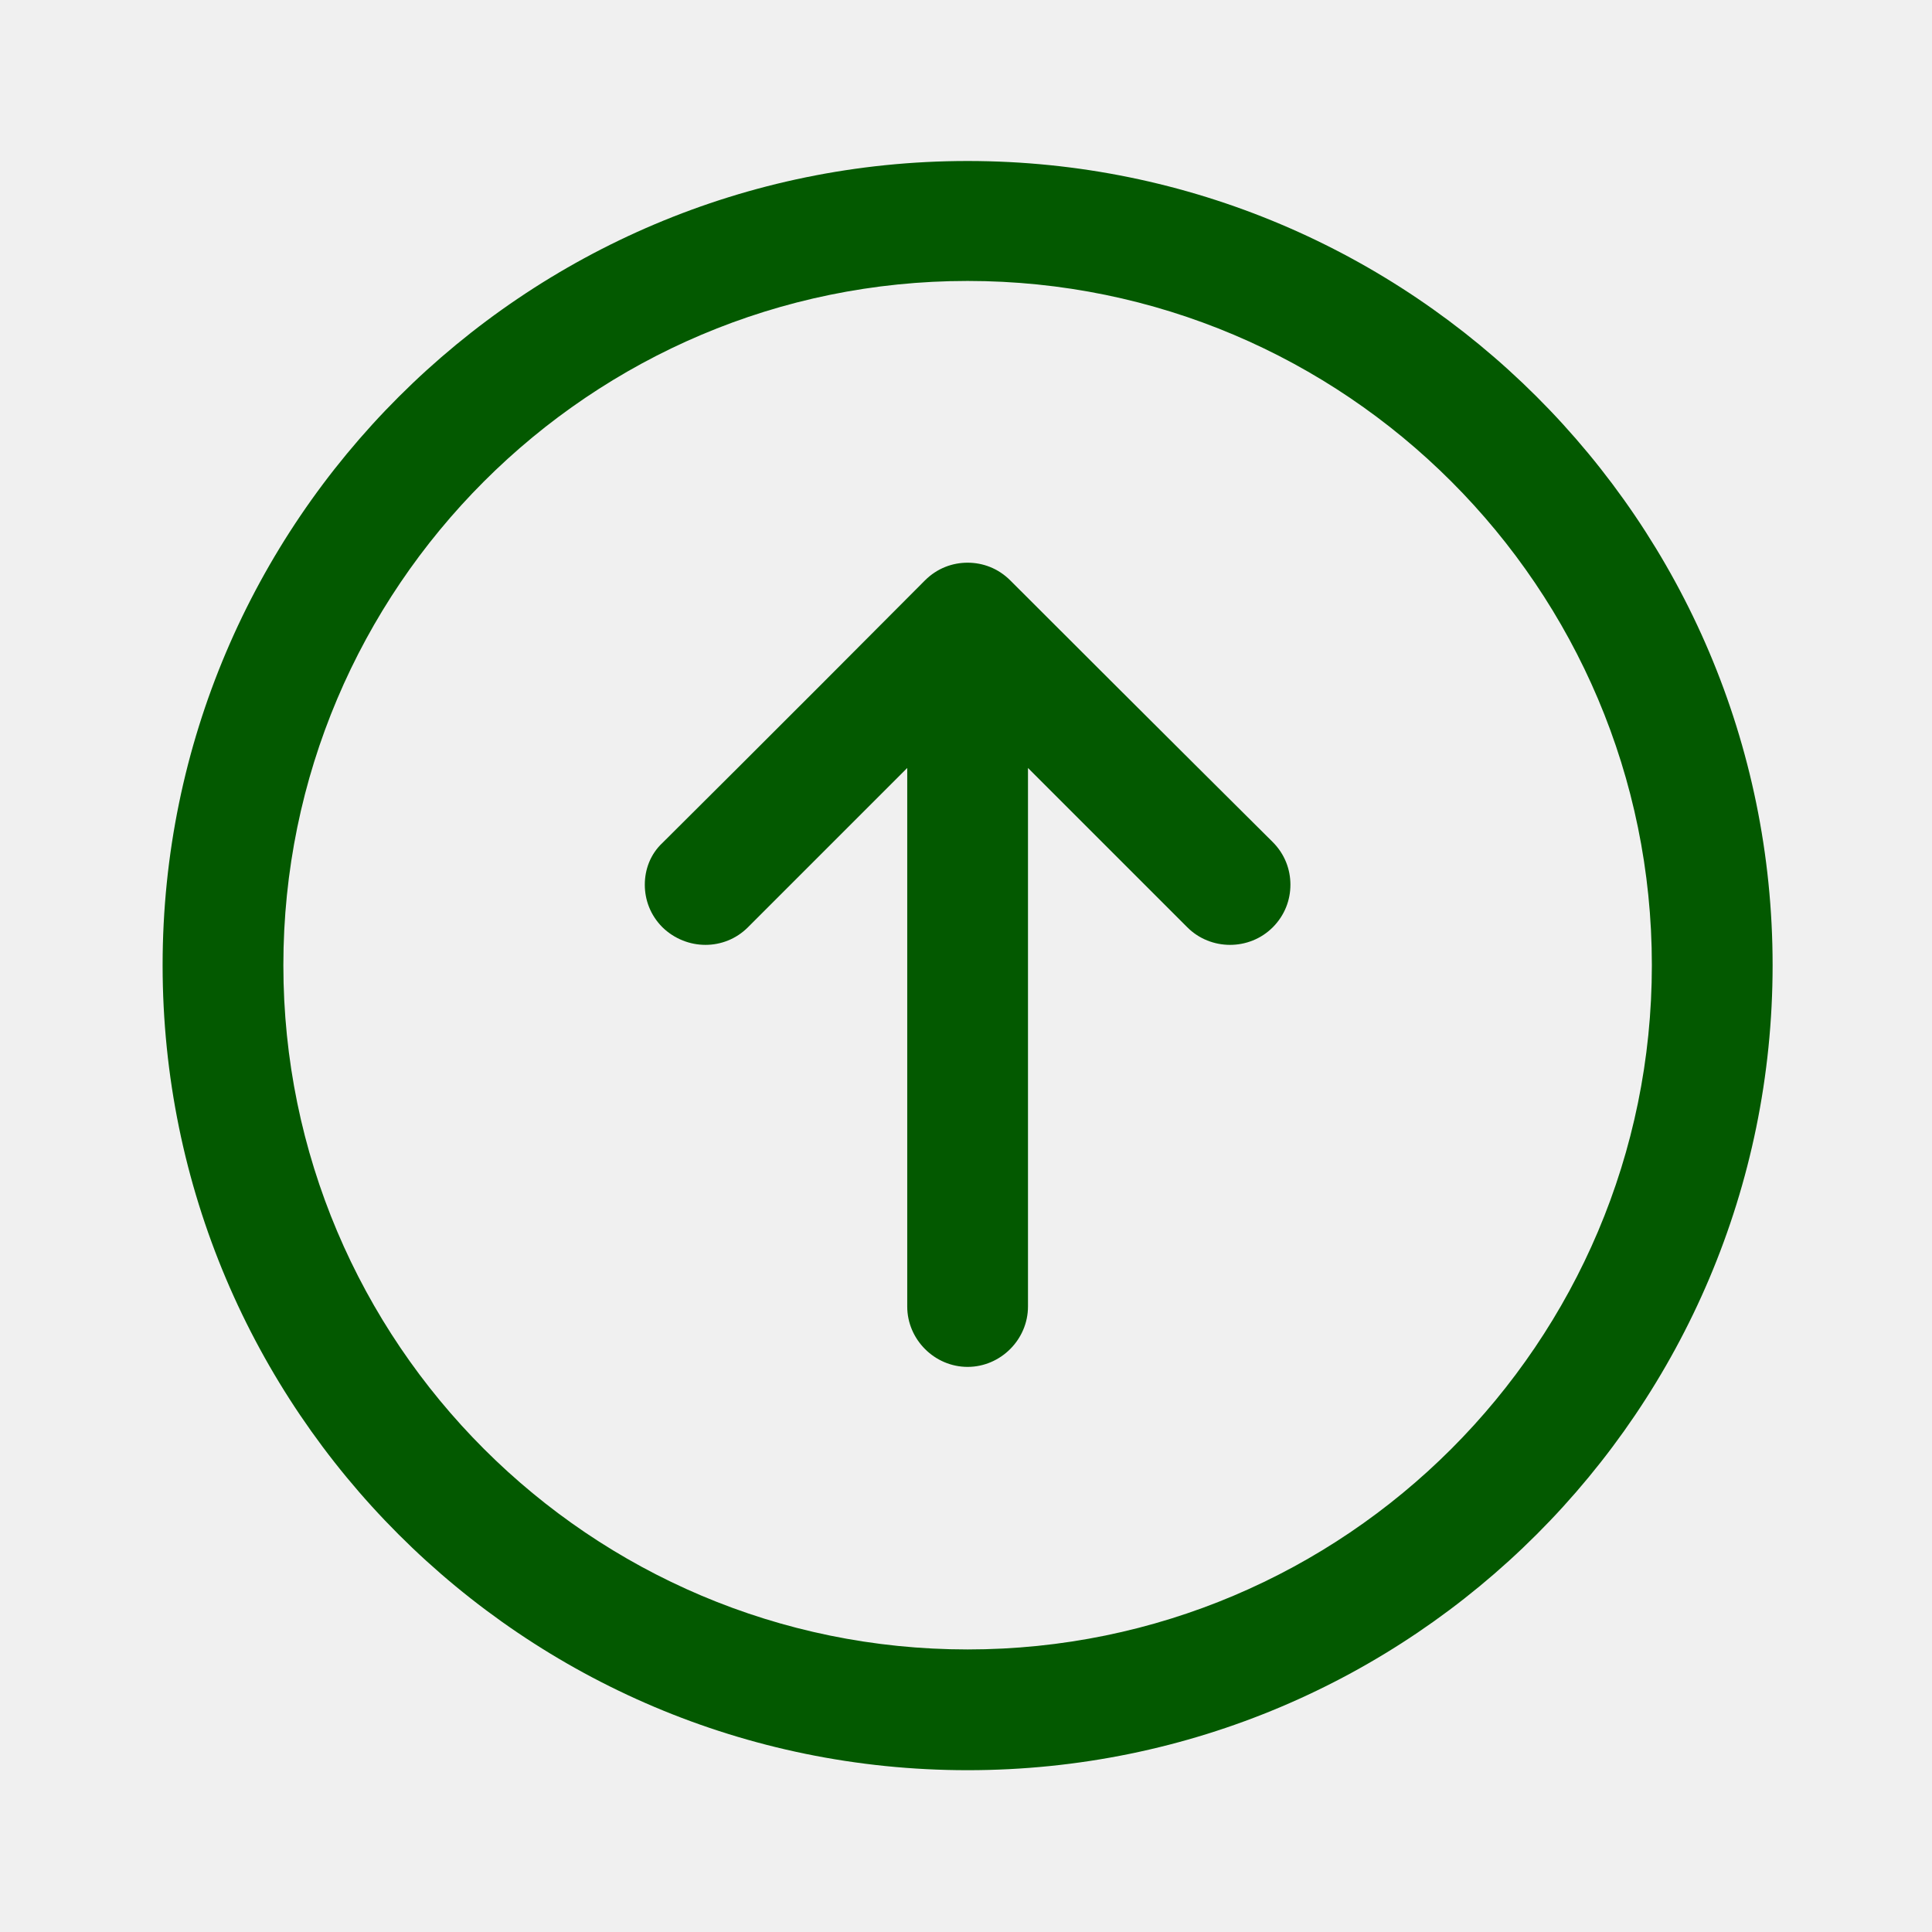
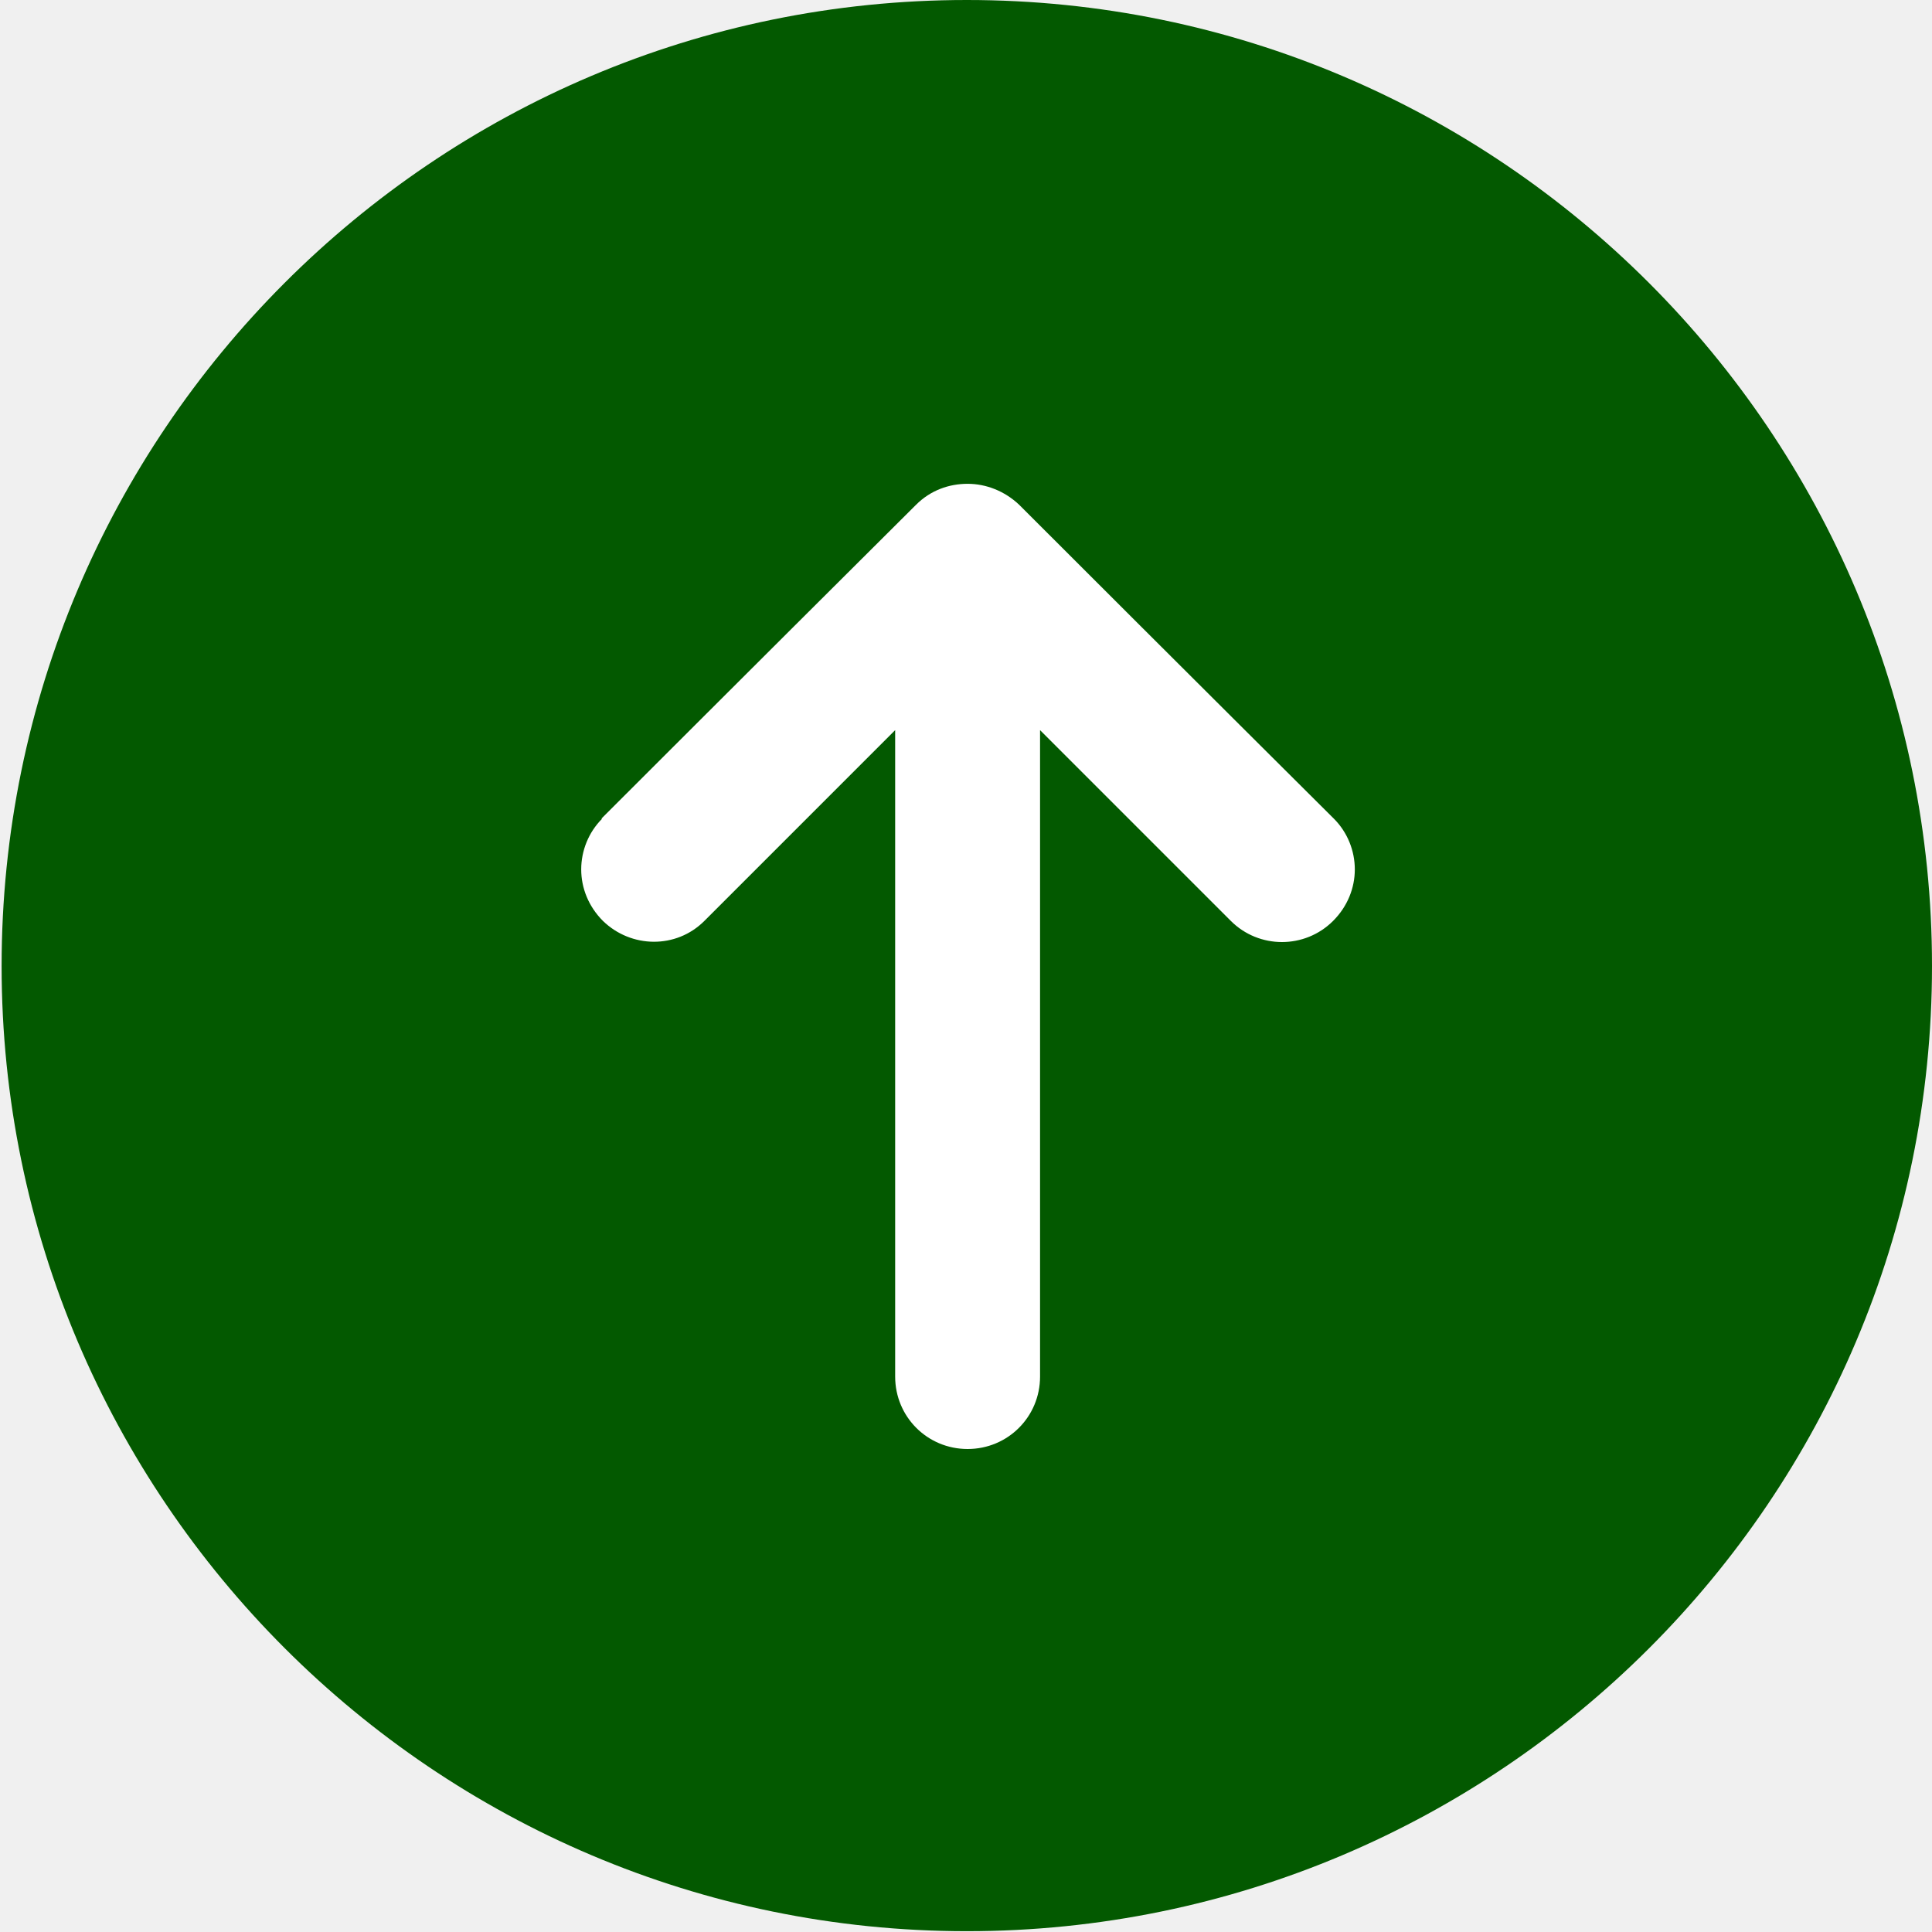
<svg xmlns="http://www.w3.org/2000/svg" id="Layer_1" version="1.1" viewBox="0 0 24 24">
  <defs>
    <style>
      .st0 {
        fill: #035900;
      }
+ 
+       .st1 {
+         fill: #fff;
+       }
    </style>
  </defs>
-   <path class="st0" d="M2.02,11.99c0,5.52,4.48,10,10,10s10-4.48,10-10S17.53,2,12.02,2,2.02,6.48,2.02,11.99ZM3.52,11.99C3.52,7.3,7.33,3.49,12.02,3.49s8.5,3.81,8.5,8.5-3.81,8.5-8.5,8.5S3.52,16.68,3.52,11.99ZM8.23,10.47s1.51-1.5,3.26-3.26c.15-.15.34-.22.53-.22s.38.07.53.22c1.75,1.75,3.26,3.25,3.26,3.25.15.15.22.34.22.53,0,.19-.07.38-.22.53-.29.29-.77.29-1.06,0l-1.98-1.98v6.69c0,.41-.34.75-.75.75s-.75-.34-.75-.75v-6.69l-1.98,1.98c-.29.29-.76.29-1.06,0-.15-.15-.22-.34-.22-.53,0-.19.07-.38.22-.52Z" />
+   <rect class="st1" x="4.92" y="5.15" width="13.76" height="14.28" />
+   <path class="st0" d="M.02,12C.02,18.61,5.4,23.99,12.01,23.99s11.99-5.37,11.99-11.99S18.63,0,12.01,0,.02,5.38.02,12ZM7.47,10.17s1.8-1.8,3.91-3.9c.18-.18.41-.26.64-.26s.46.09.64.26c2.1,2.1,3.91,3.9,3.91,3.9.17.17.26.4.26.63s-.09.46-.27.64c-.35.35-.92.35-1.27,0l-2.37-2.37v8.03c0,.5-.4.9-.9.9s-.9-.4-.9-.9v-8.03l-2.37,2.37c-.35.35-.91.34-1.26,0-.18-.18-.27-.41-.27-.64s.09-.46.26-.63h-.01Z" />
</svg>
